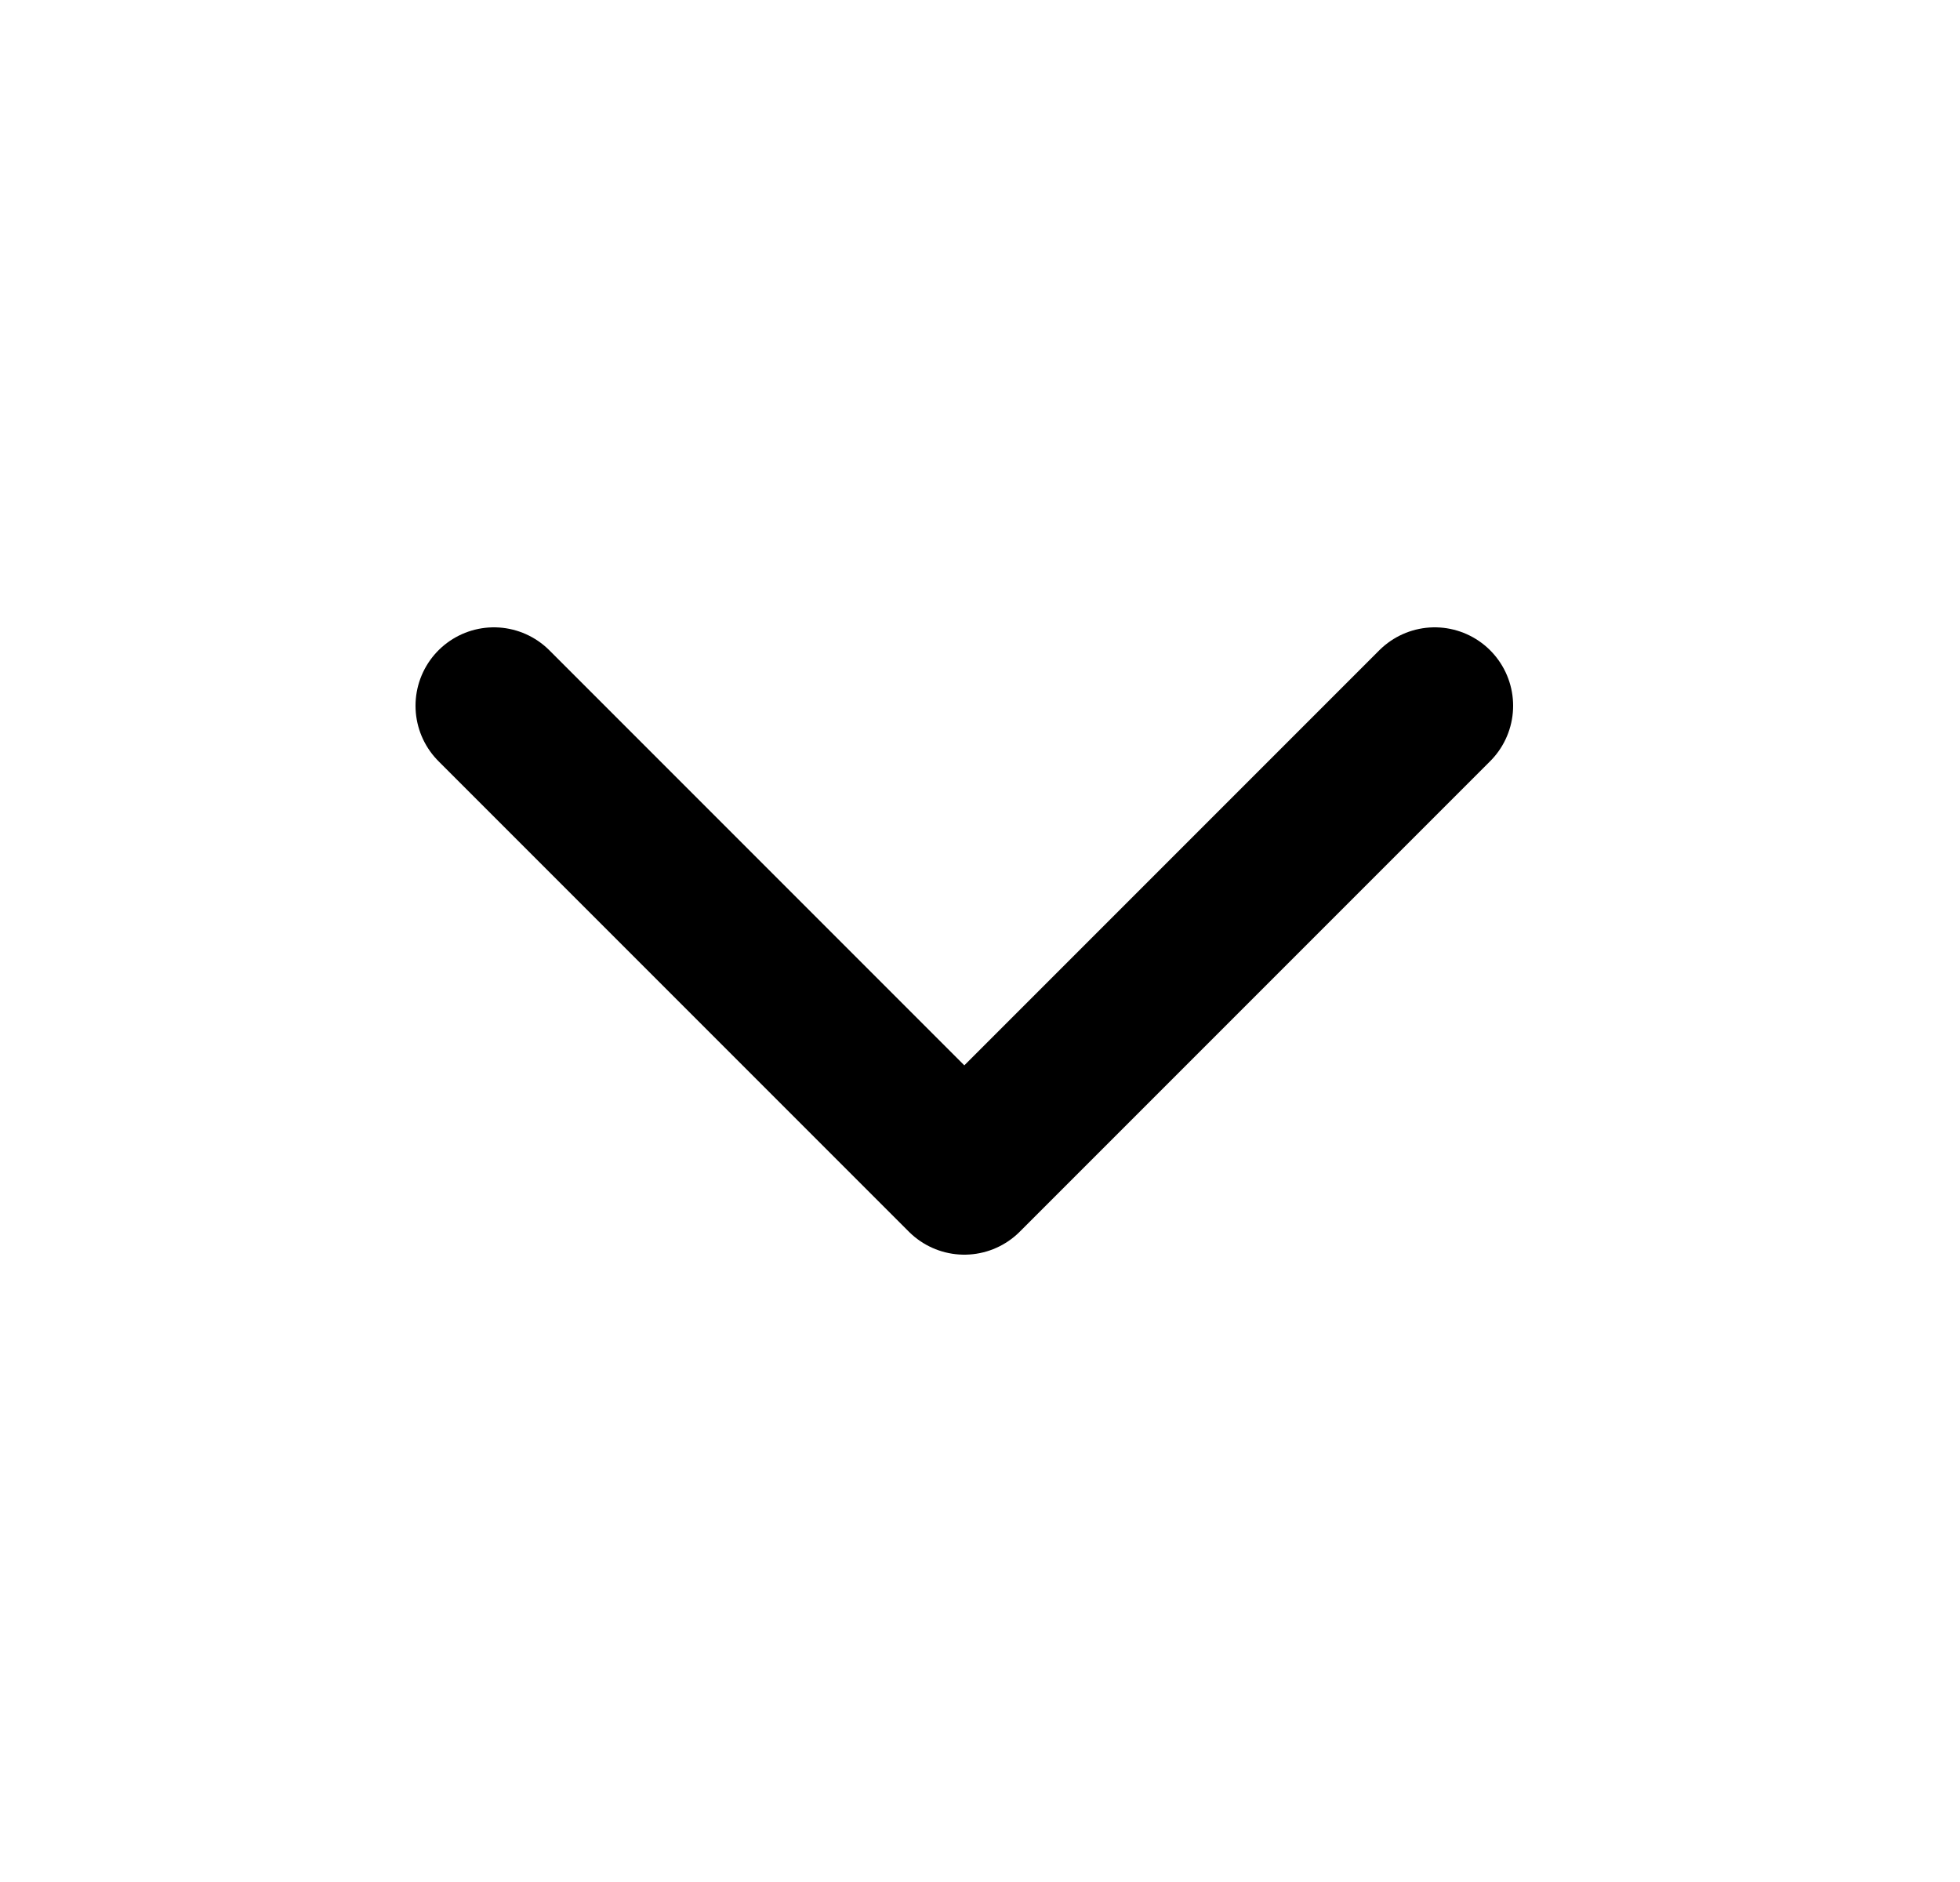
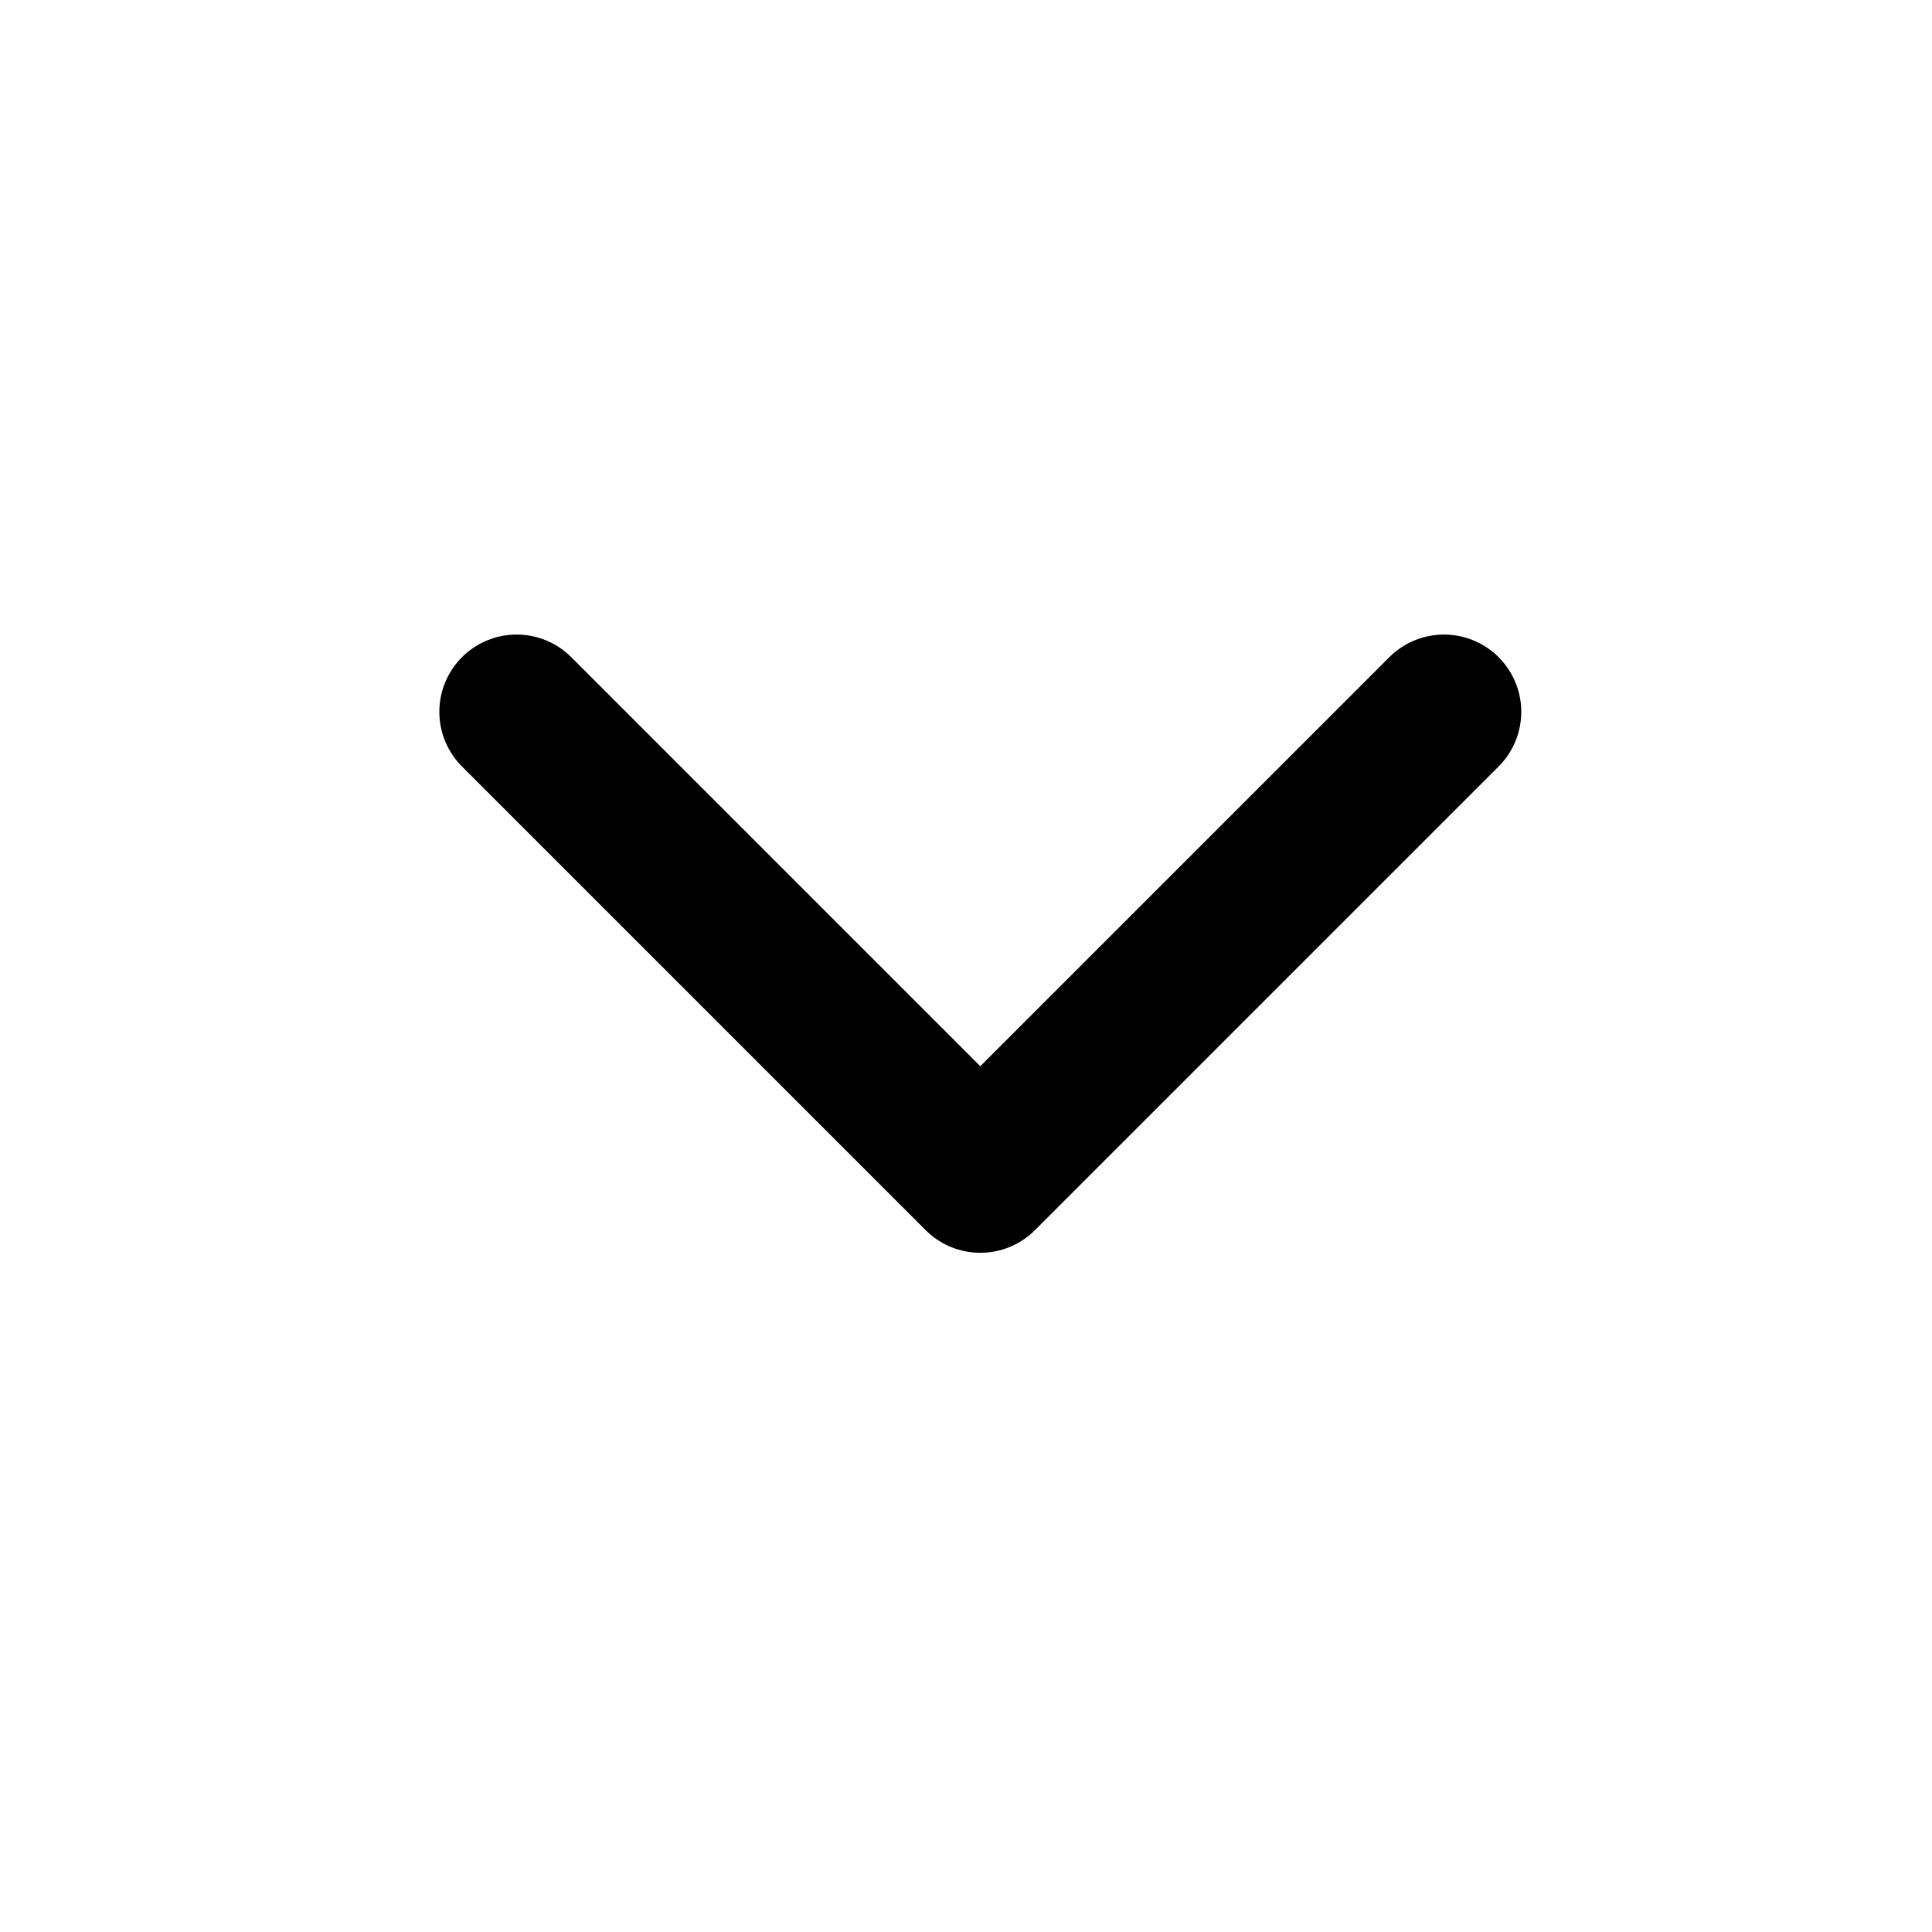
- <svg xmlns="http://www.w3.org/2000/svg" width="25" height="24" viewBox="0 0 25 24" fill="none">
-   <path d="M6.3 9L12.3 15L18.3 9" stroke="black" stroke-width="2" stroke-linecap="round" stroke-linejoin="round" />
+ <svg xmlns="http://www.w3.org/2000/svg" width="25" height="25" viewBox="0 0 25 25" fill="none">
+   <path d="M6.685 9.211L12.685 15.211L18.685 9.211" stroke="black" stroke-width="2" stroke-linecap="round" stroke-linejoin="round" />
</svg>
